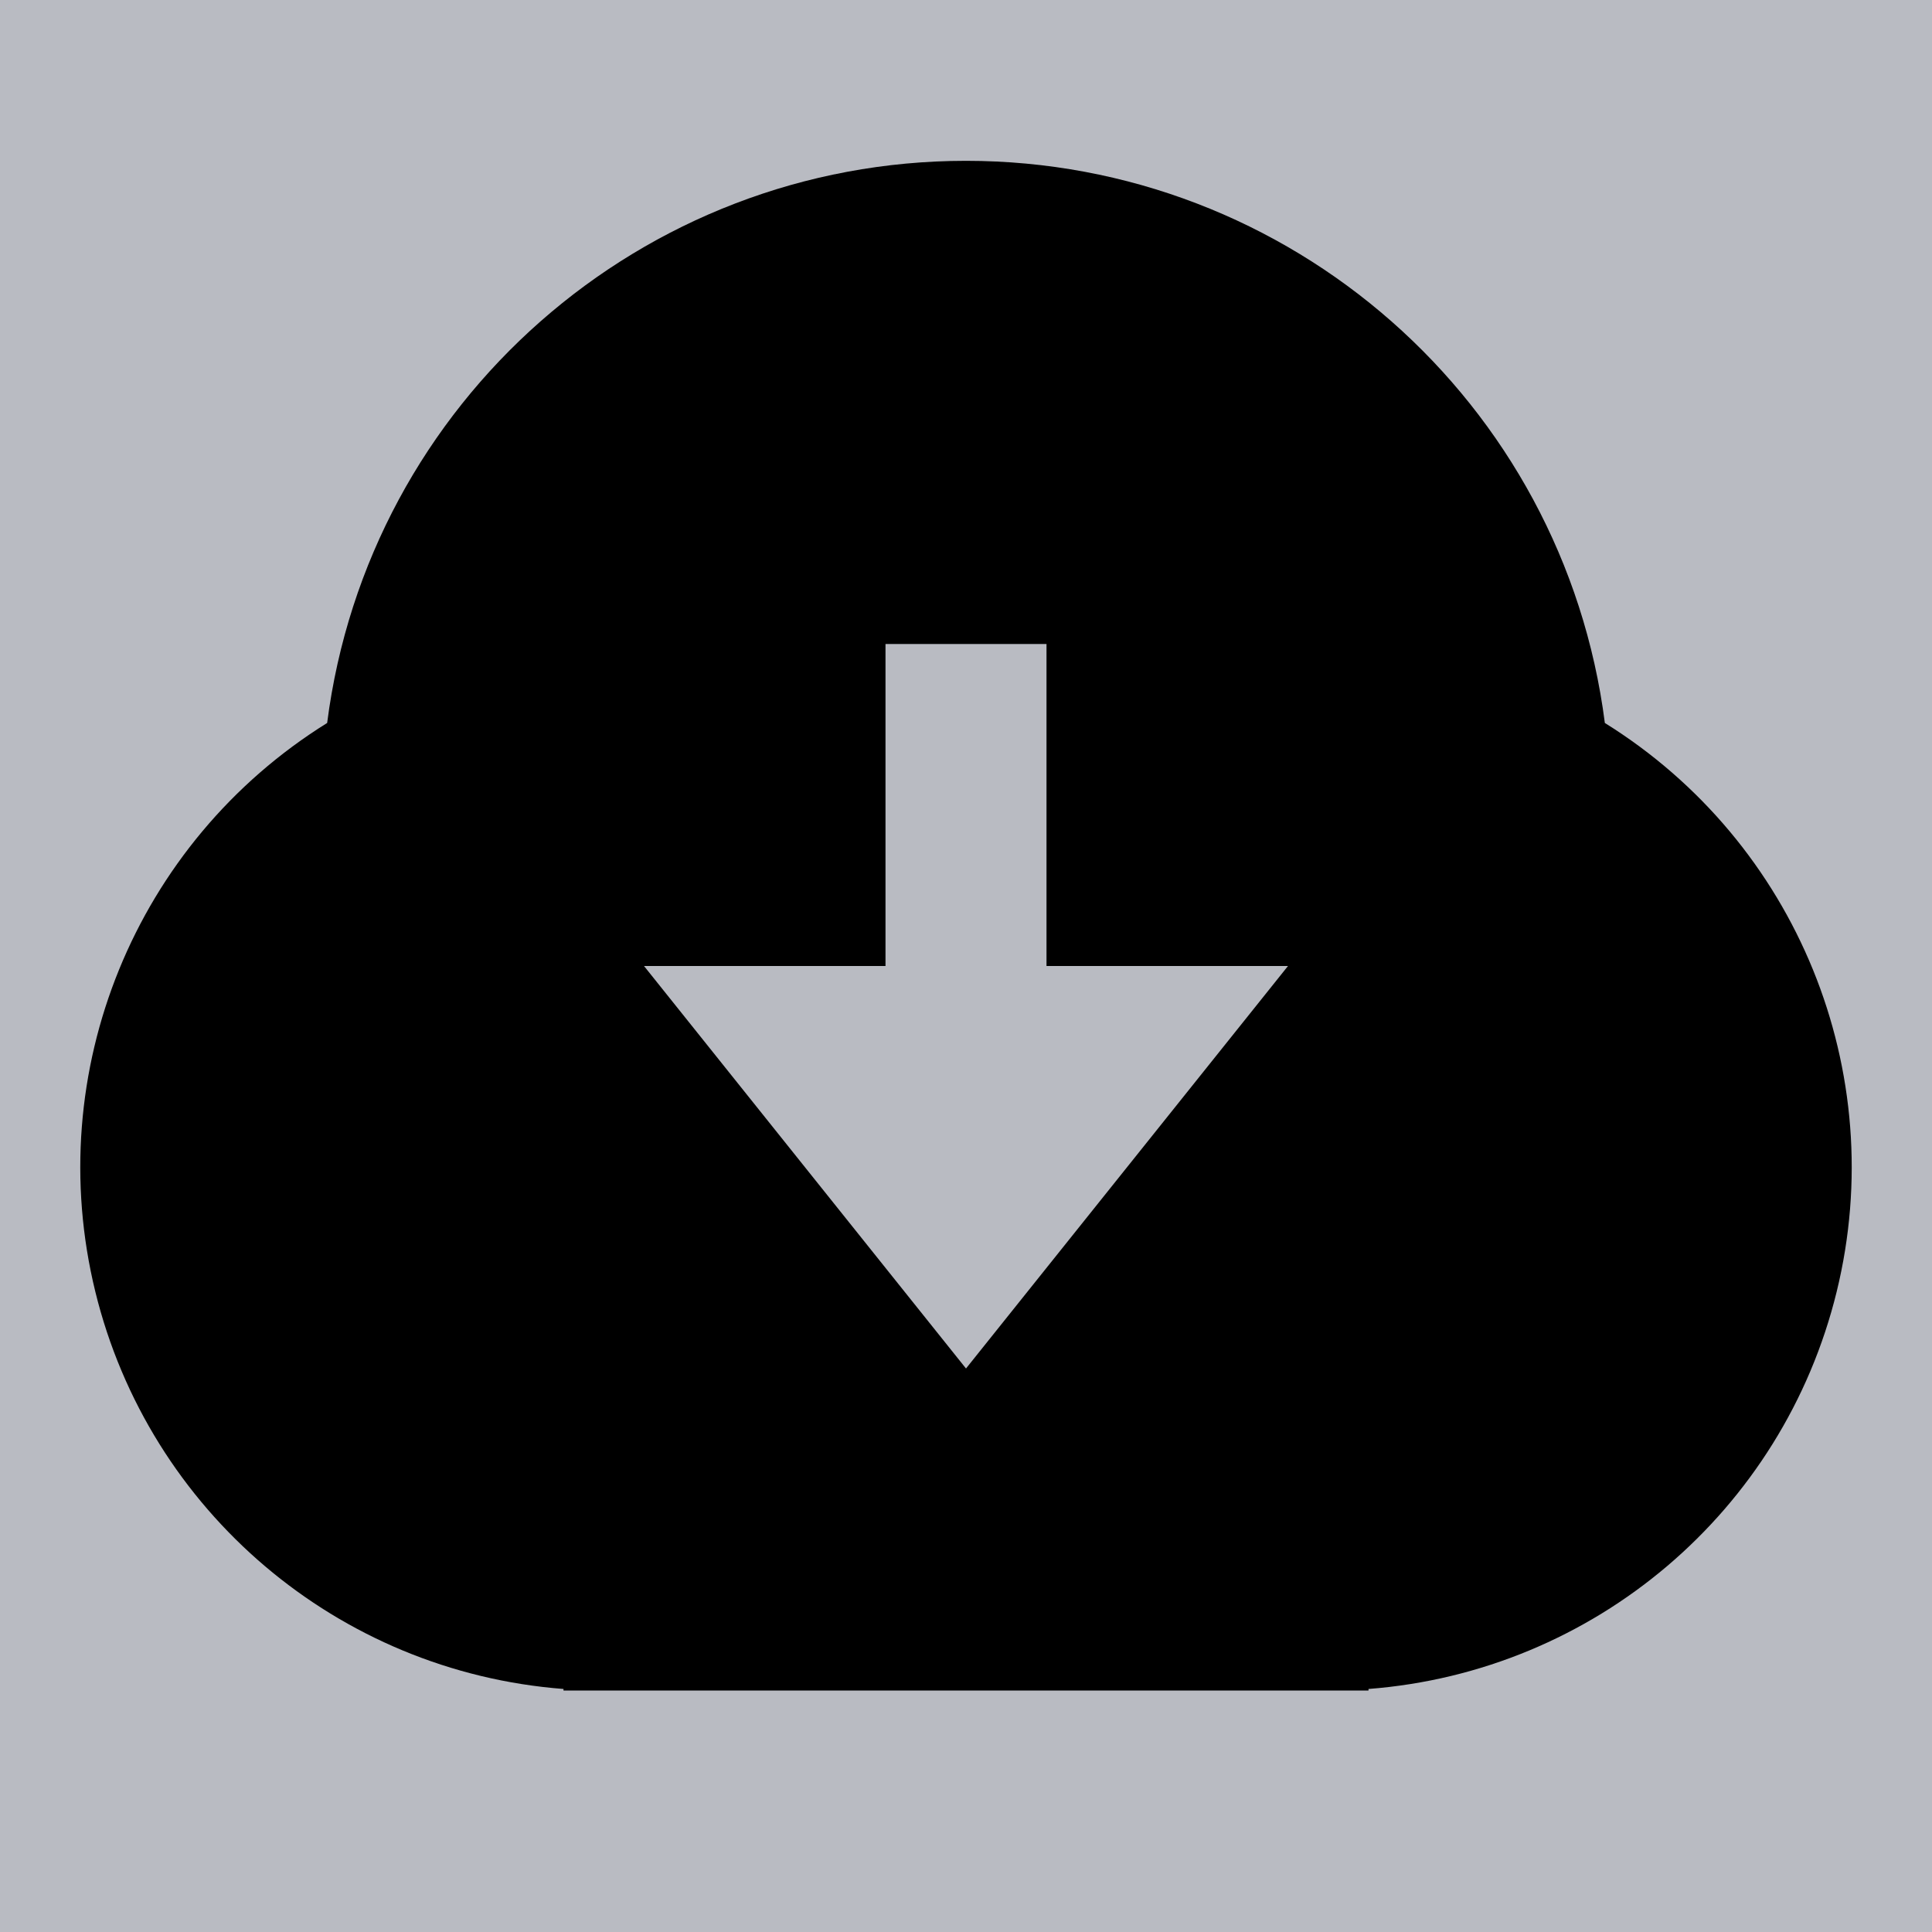
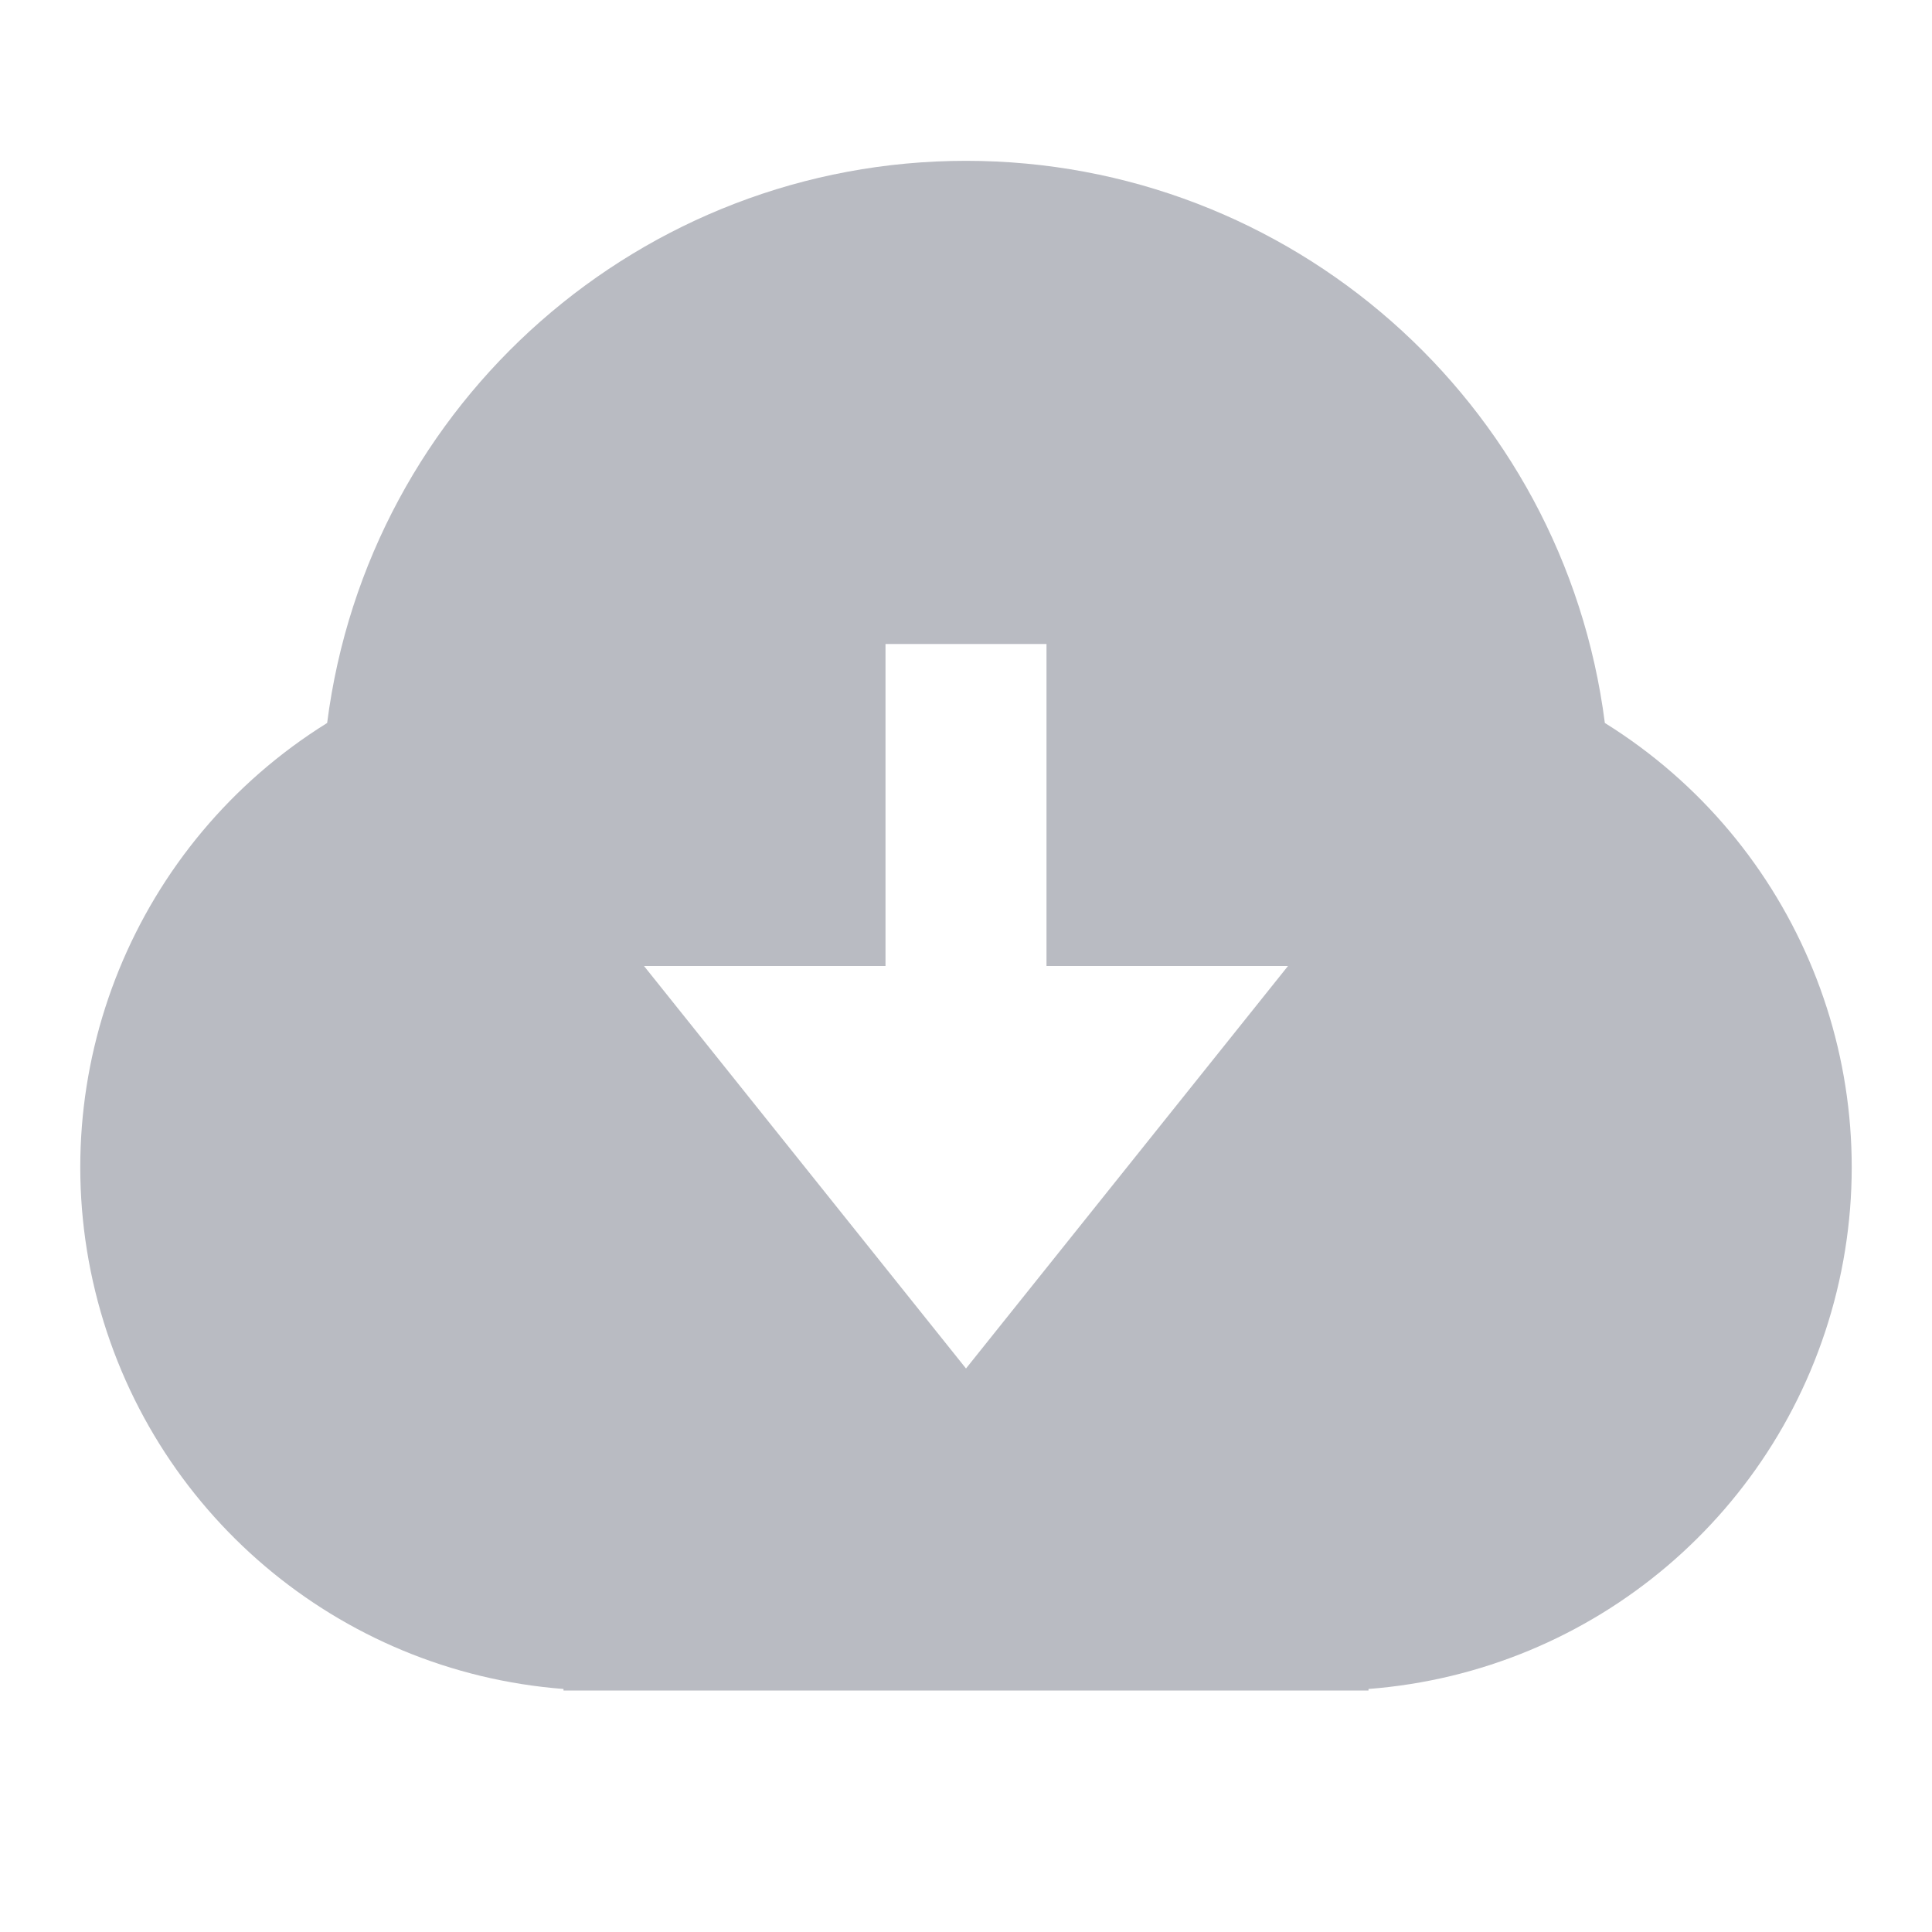
<svg xmlns="http://www.w3.org/2000/svg" viewBox="0 0 24 24" width="24" height="24">
-   <path fill="#B9BBC2" d="M0 0h24v24H0z" />
-   <path d="M7 20.981a6.5 6.5 0 0 1-2.936-12 8.001 8.001 0 0 1 15.872 0 6.5 6.5 0 0 1-2.936 12V21H7v-.019zM13 12V8h-2v4H8l4 5 4-5h-3z" />
+   <path fill="none" d="M0 0h24v24H0z" />
+   <path d="M7 20.981a6.5 6.5 0 0 1-2.936-12 8.001 8.001 0 0 1 15.872 0 6.5 6.5 0 0 1-2.936 12V21H7v-.019zM13 12V8h-2v4H8l4 5 4-5h-3z" fill="#B9BBC2" />
</svg>
